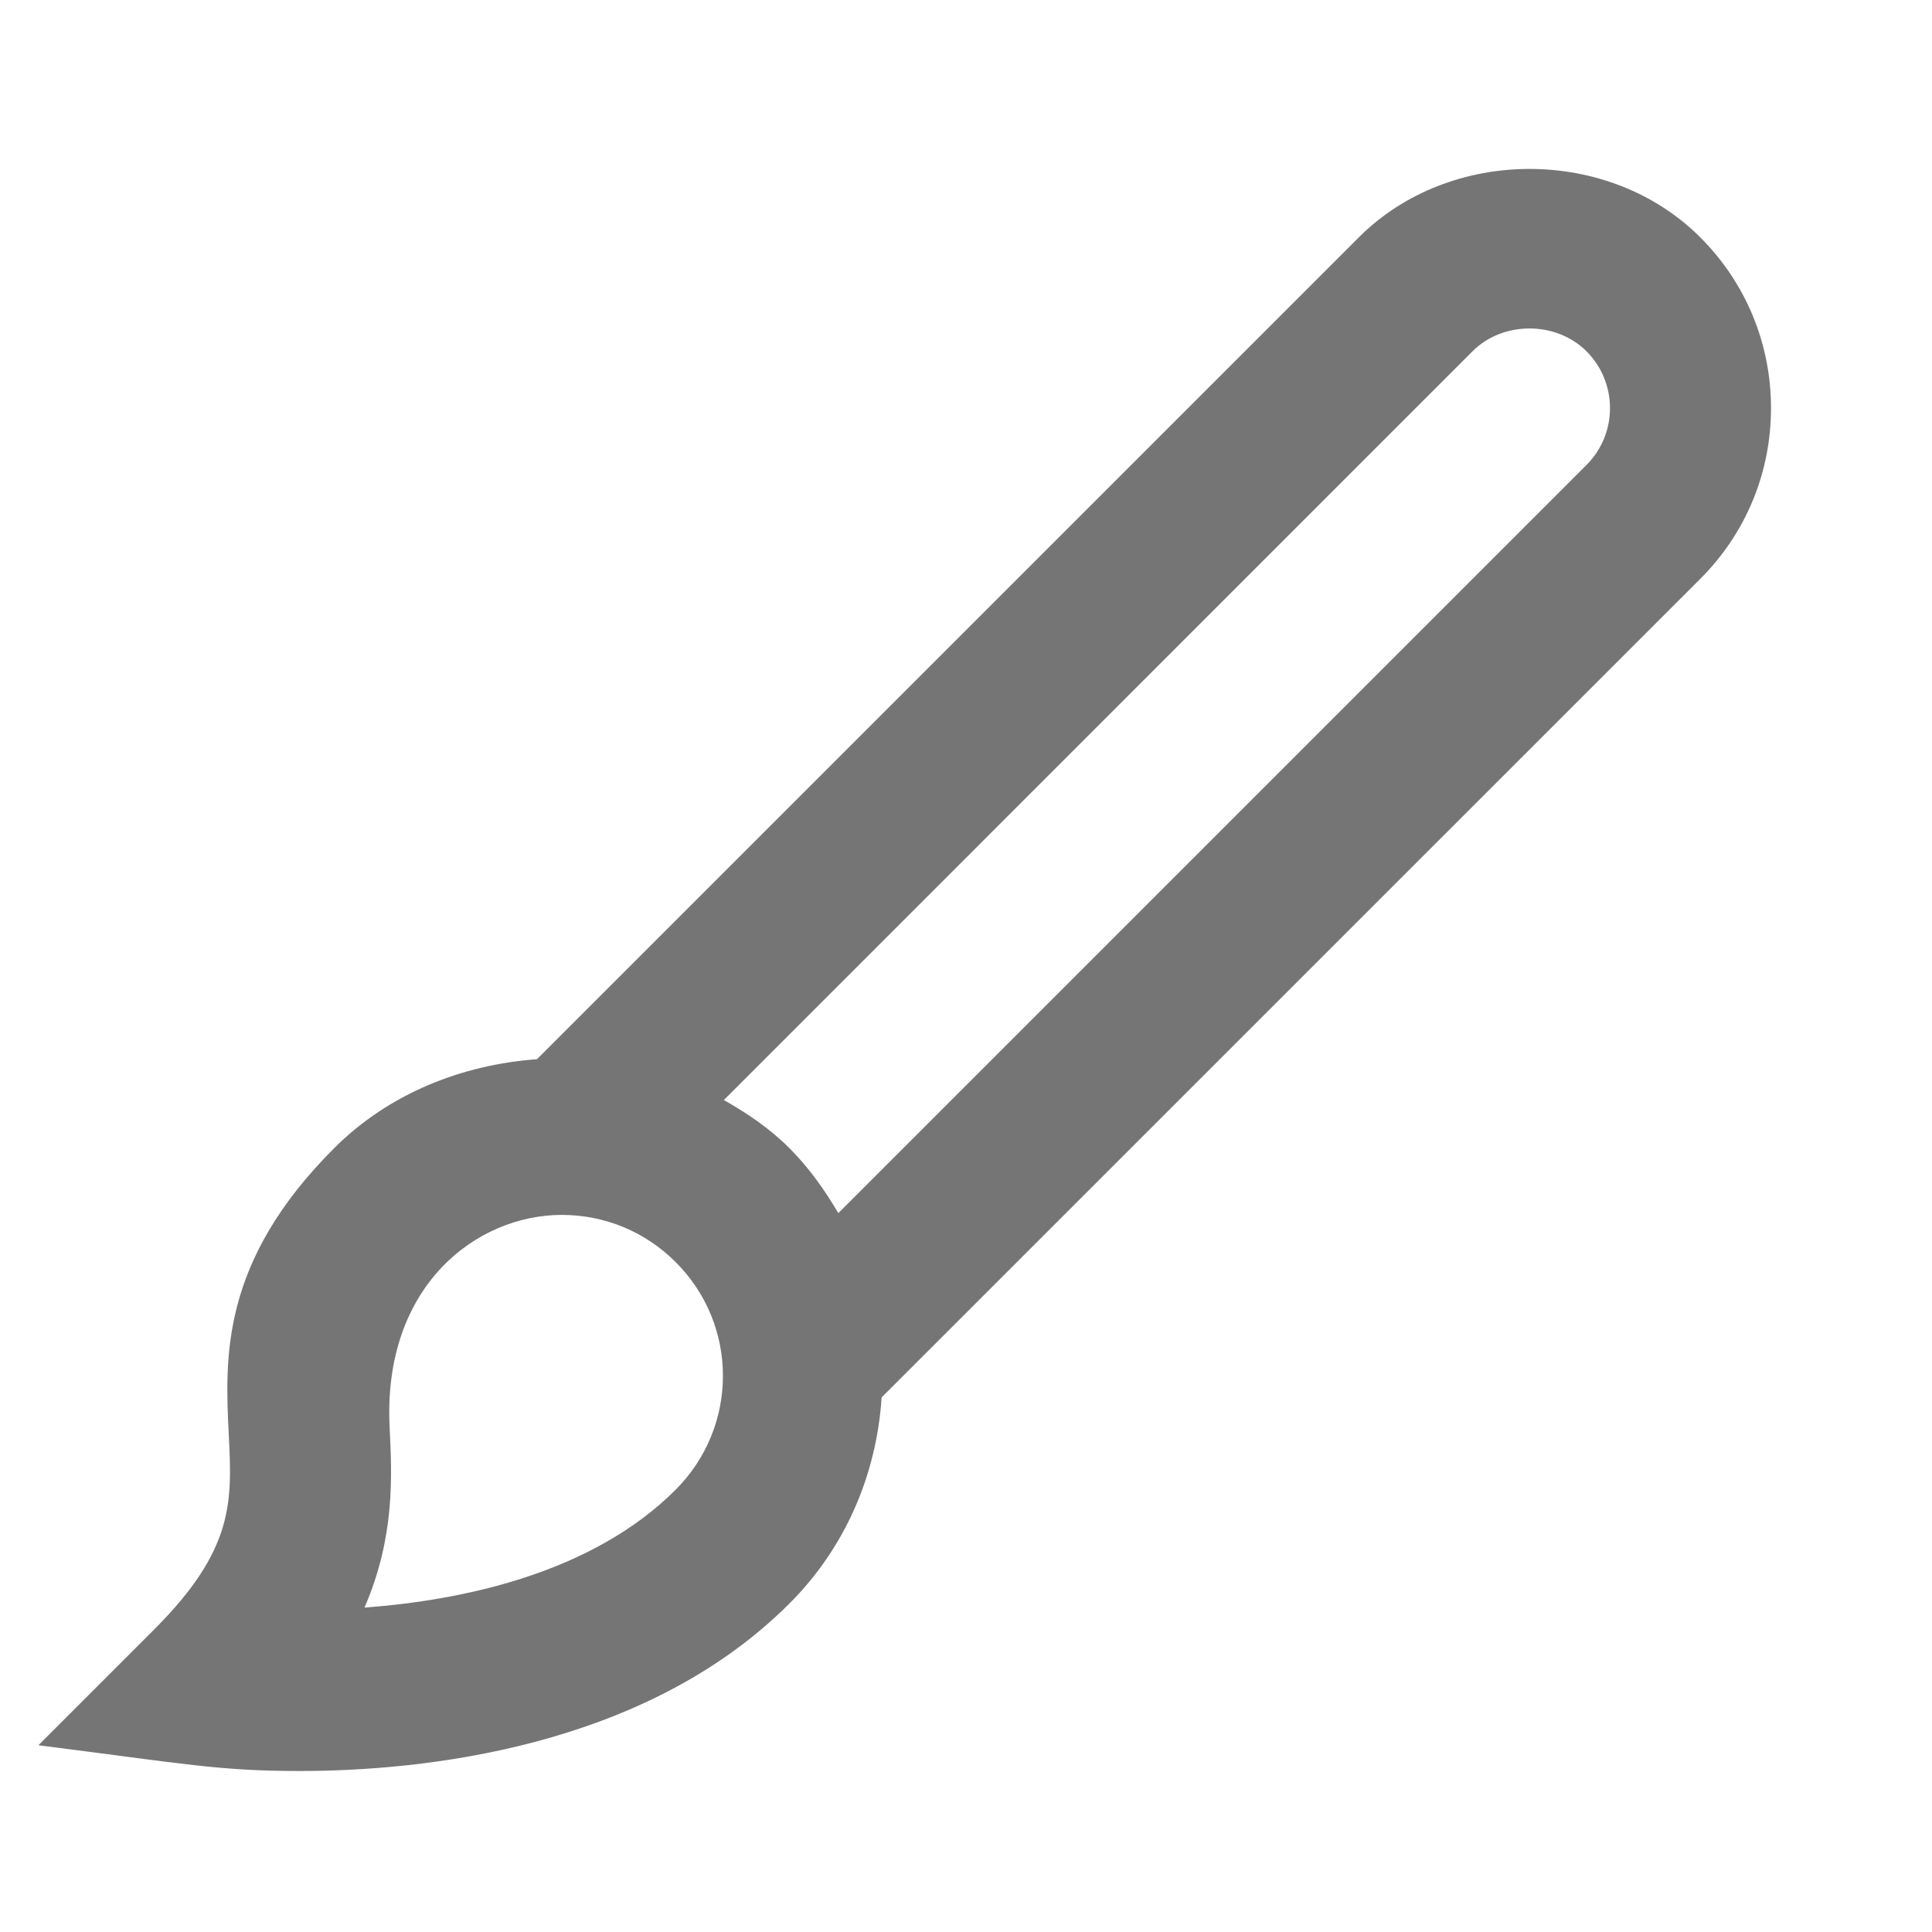
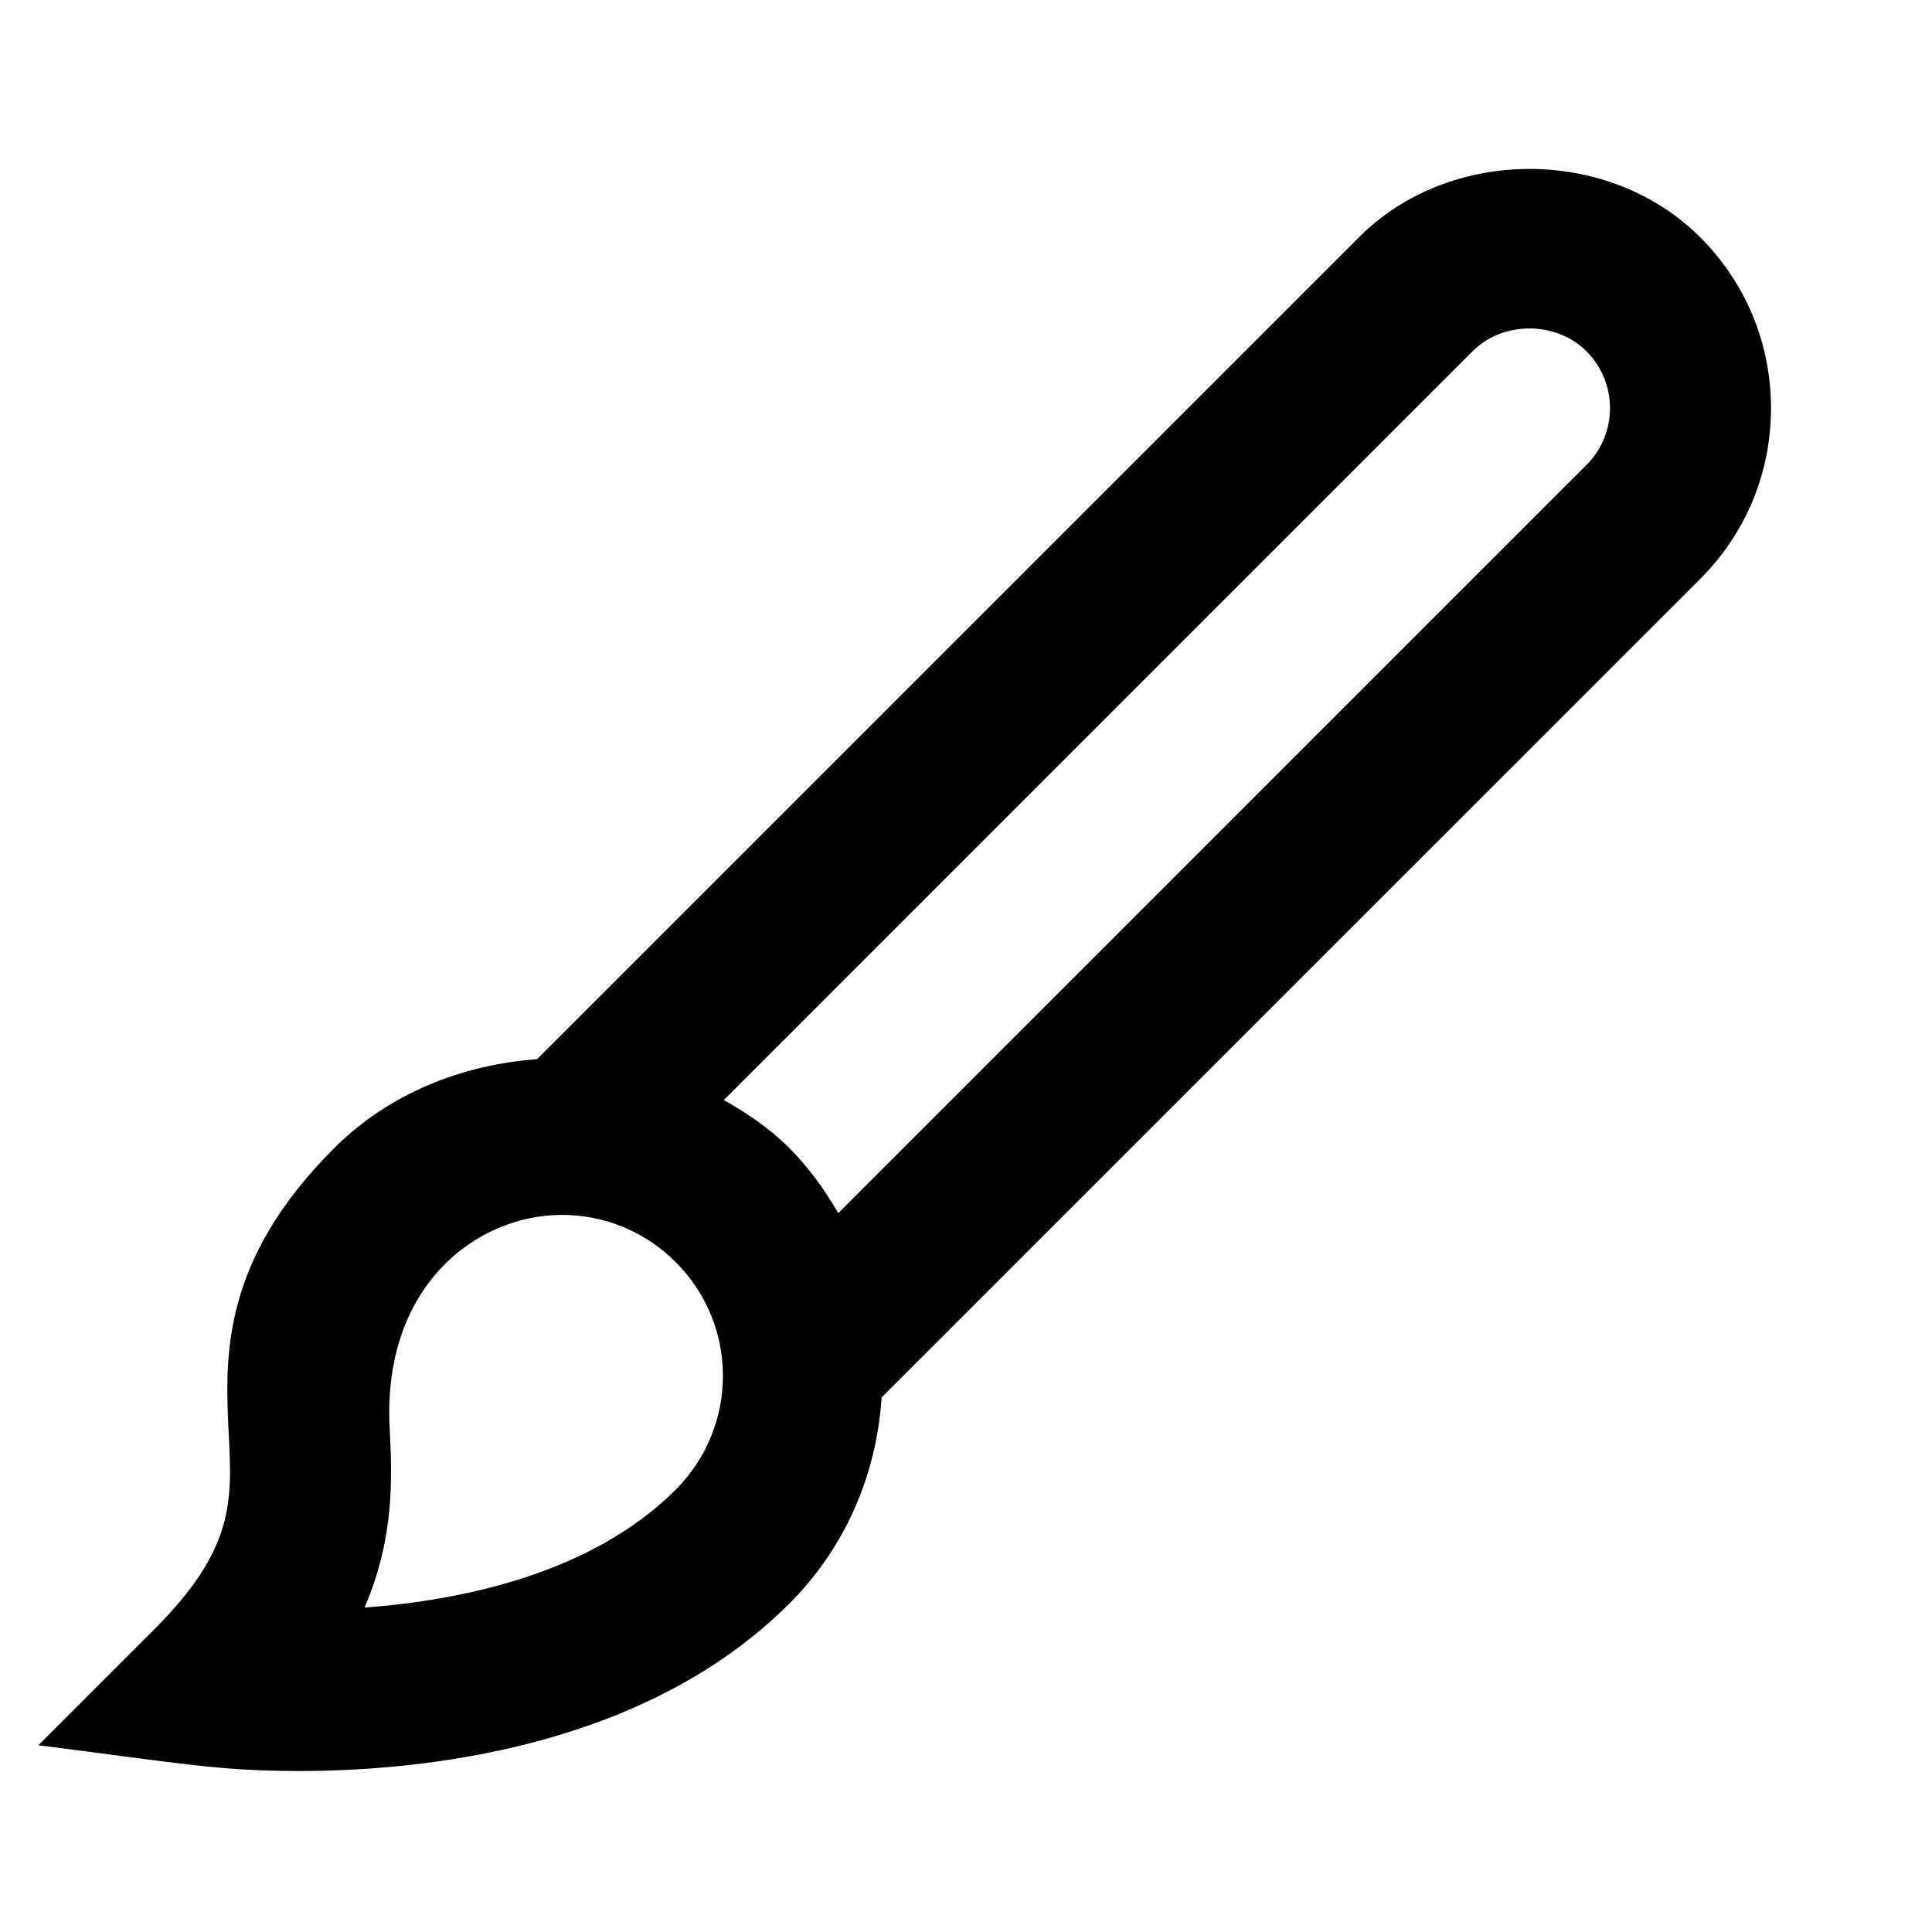
<svg xmlns="http://www.w3.org/2000/svg" version="1.1" x="0px" y="0px" width="24px" height="24px" viewBox="0 0 24 24" enable-background="new 0 0 24 24" xml:space="preserve">
  <g id="Frames-24px">
    <rect fill="none" width="24" height="24" />
  </g>
  <g id="Solid">
-     <path fill="#757575" d="M22,5.07c0-0.802-0.312-1.555-0.878-2.121c-1.133-1.134-3.11-1.134-4.243,0L6.67,13.158   c-0.931,0.068-1.839,0.425-2.519,1.105c-1.416,1.415-1.356,2.606-1.309,3.564c0.041,0.823,0.07,1.417-0.923,2.411L0.477,21.68   C2.293,21.911,2.721,22,3.721,22c0,0,0,0,0,0c1.496,0,4.276-0.271,6.085-2.08c0.692-0.691,1.082-1.595,1.146-2.561L21.121,7.191   C21.688,6.625,22,5.872,22,5.07z M8.393,18.506C7.35,19.549,5.738,19.88,4.528,19.97c0.379-0.877,0.342-1.63,0.312-2.241   c-0.087-1.759,1.083-2.637,2.139-2.637c0.534,0,1.036,0.208,1.414,0.586C9.176,16.459,9.177,17.721,8.393,18.506z M19.707,5.777   l-9.293,9.293c-0.17-0.289-0.364-0.563-0.607-0.807c-0.243-0.243-0.523-0.433-0.815-0.598l9.301-9.302   c0.377-0.377,1.036-0.377,1.414,0C19.896,4.552,20,4.804,20,5.07S19.896,5.588,19.707,5.777z" />
+     <path d="M22,5.07c0-0.802-0.312-1.555-0.878-2.121c-1.133-1.134-3.11-1.134-4.243,0L6.67,13.158   c-0.931,0.068-1.839,0.425-2.519,1.105c-1.416,1.415-1.356,2.606-1.309,3.564c0.041,0.823,0.07,1.417-0.923,2.411L0.477,21.68   C2.293,21.911,2.721,22,3.721,22c0,0,0,0,0,0c1.496,0,4.276-0.271,6.085-2.08c0.692-0.691,1.082-1.595,1.146-2.561L21.121,7.191   C21.688,6.625,22,5.872,22,5.07z M8.393,18.506C7.35,19.549,5.738,19.88,4.528,19.97c0.379-0.877,0.342-1.63,0.312-2.241   c-0.087-1.759,1.083-2.637,2.139-2.637c0.534,0,1.036,0.208,1.414,0.586C9.176,16.459,9.177,17.721,8.393,18.506z M19.707,5.777   l-9.293,9.293c-0.17-0.289-0.364-0.563-0.607-0.807c-0.243-0.243-0.523-0.433-0.815-0.598l9.301-9.302   c0.377-0.377,1.036-0.377,1.414,0C19.896,4.552,20,4.804,20,5.07S19.896,5.588,19.707,5.777z" />
  </g>
</svg>
